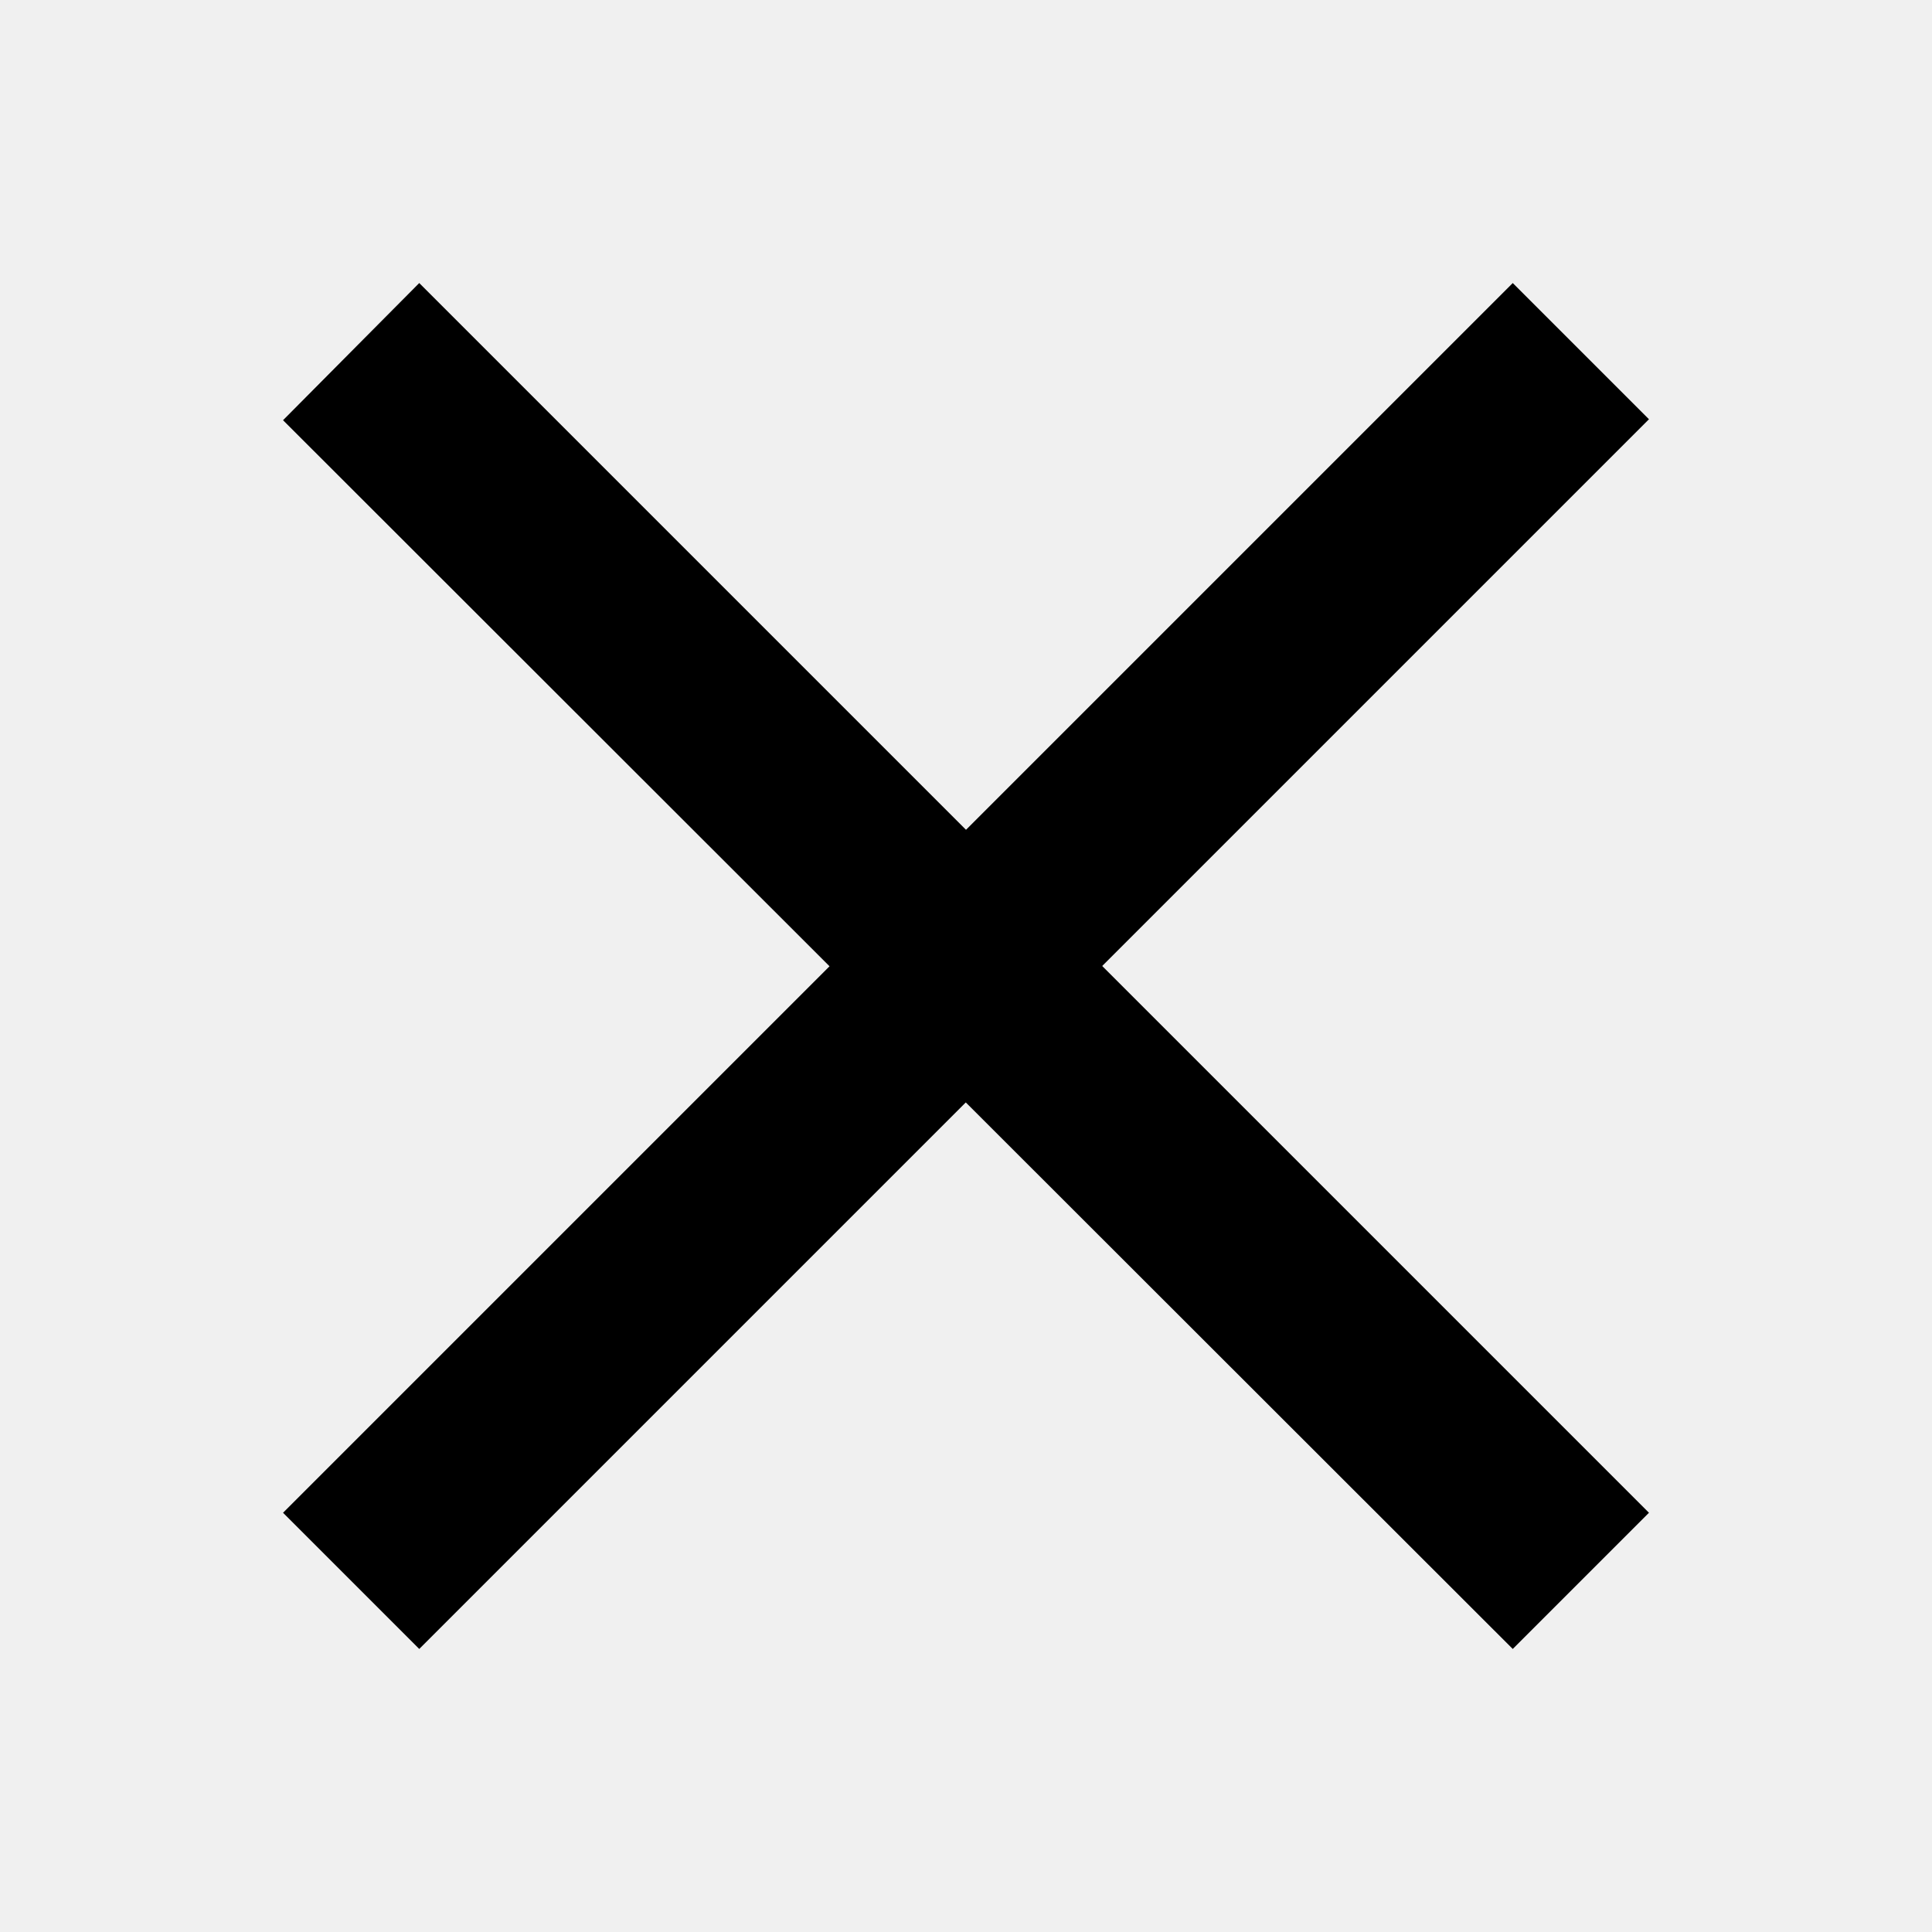
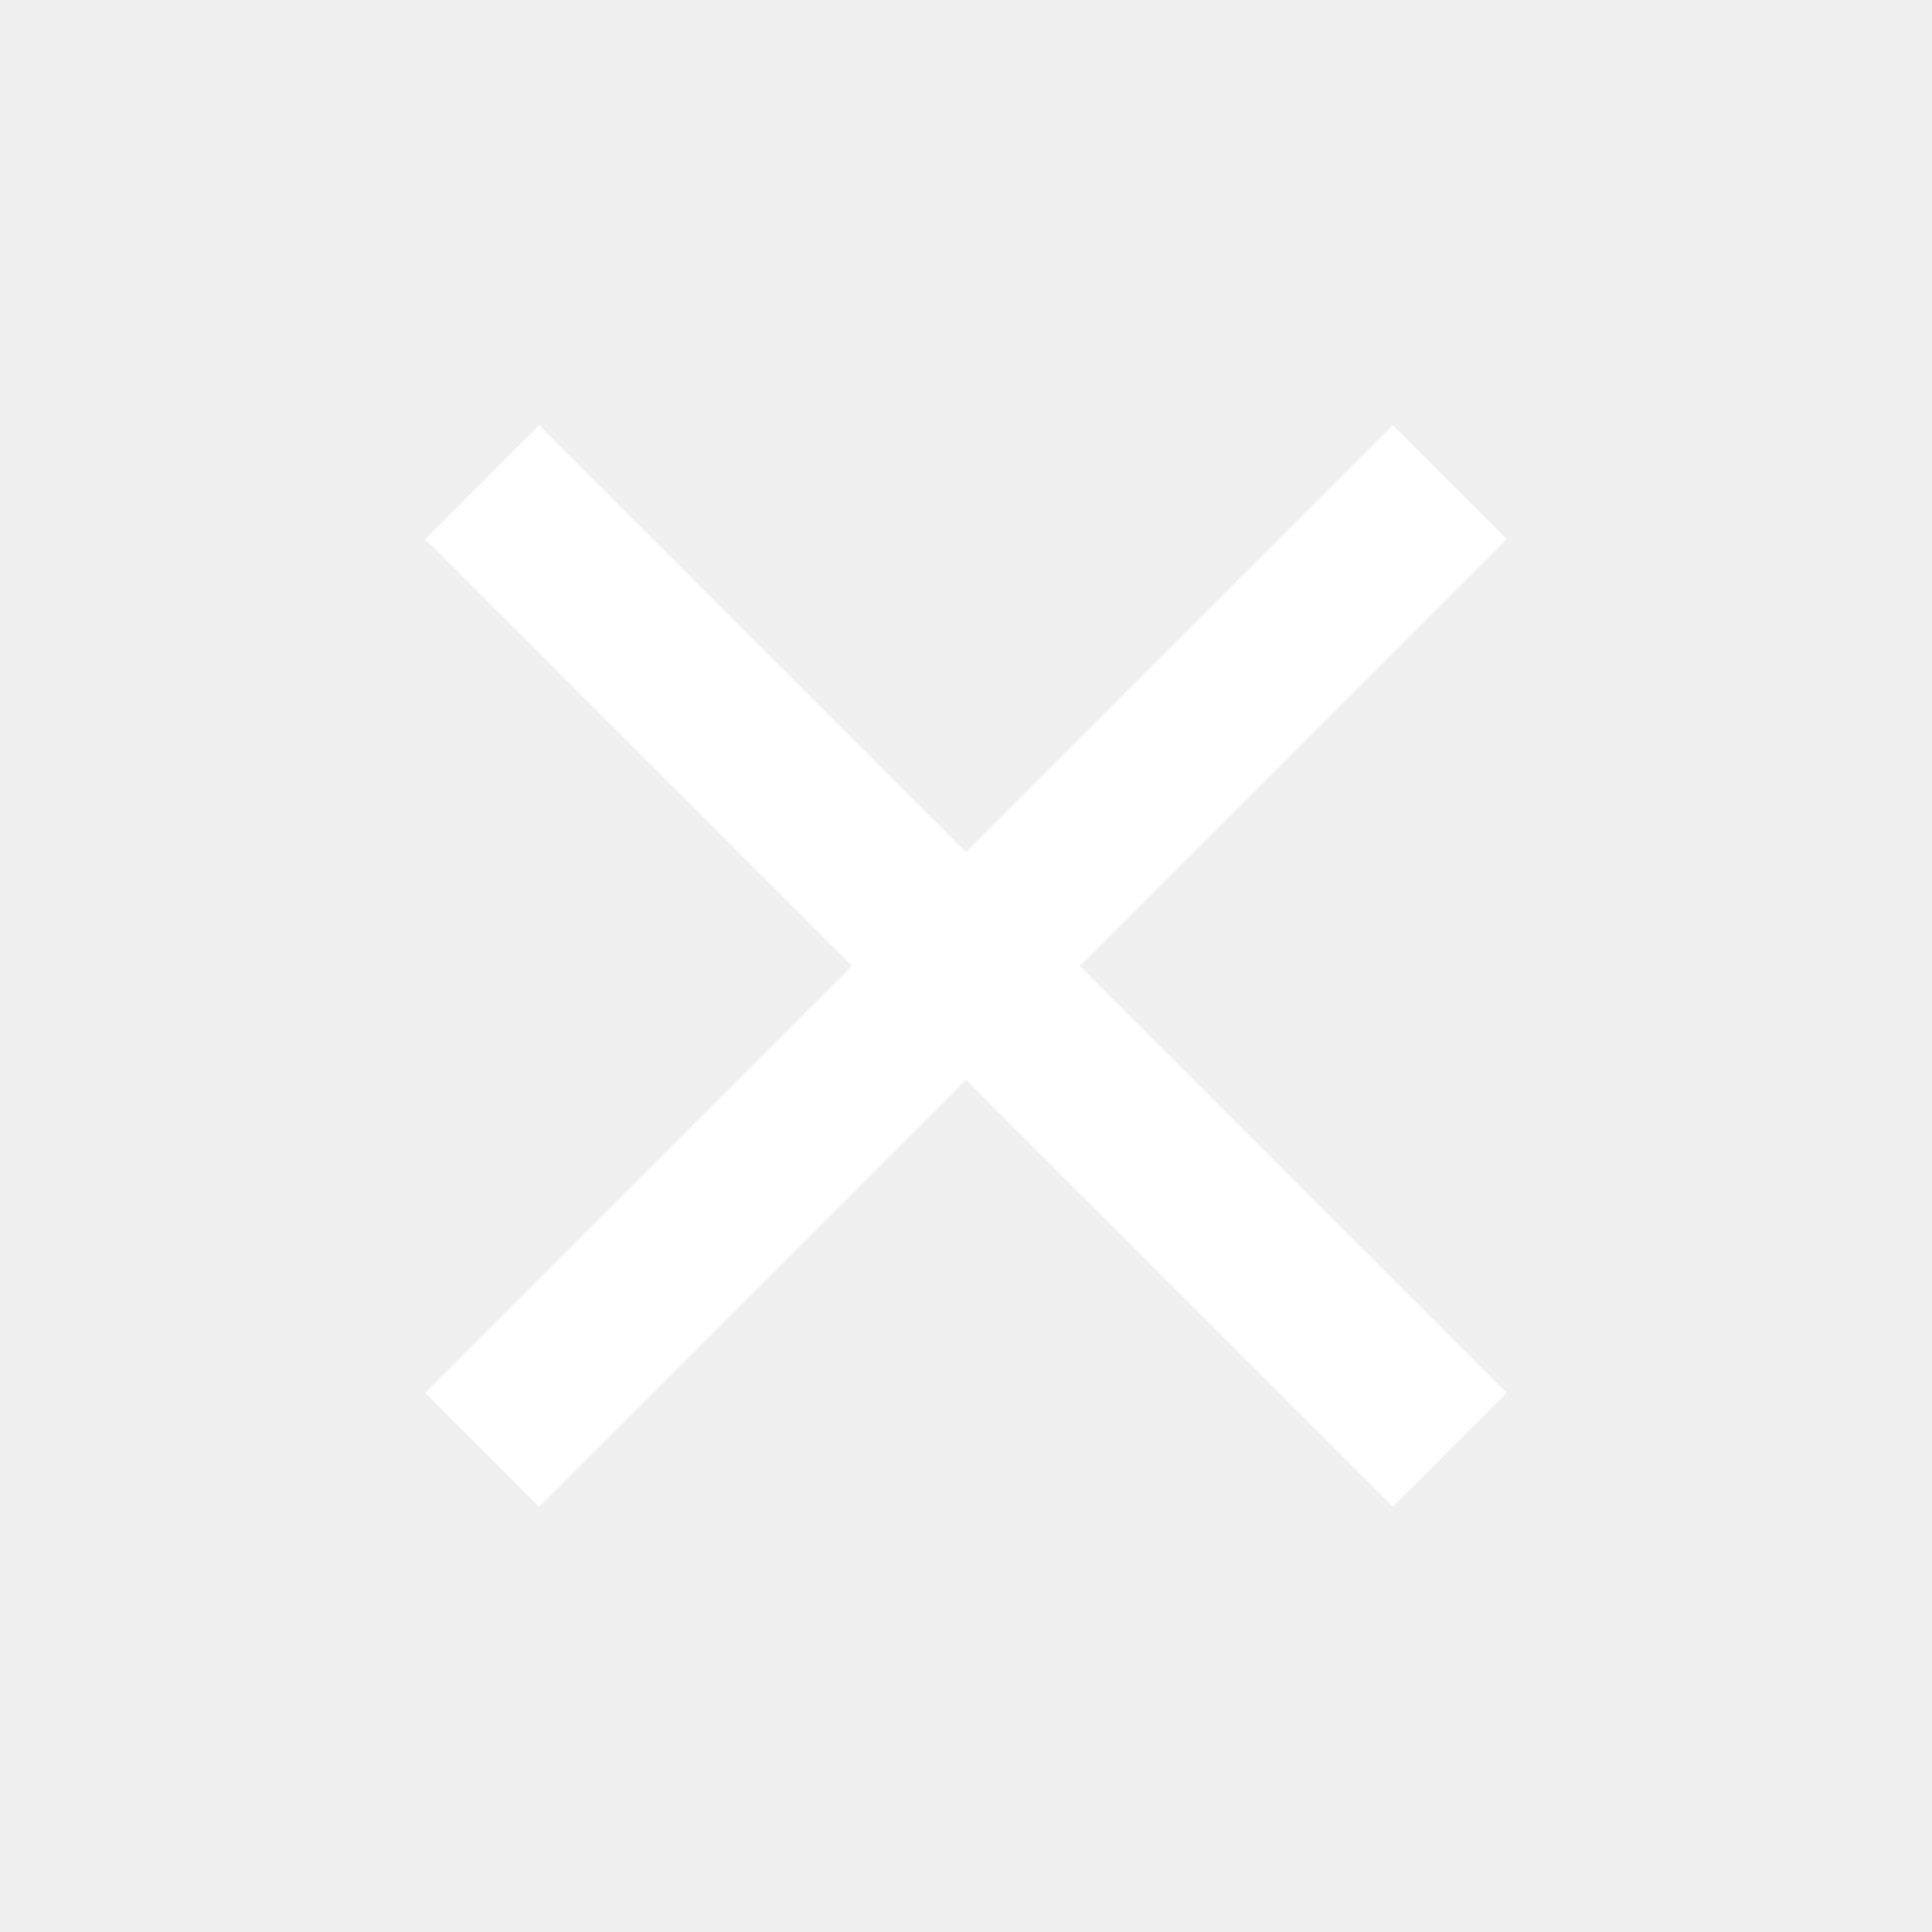
- <svg xmlns="http://www.w3.org/2000/svg" width="20" height="20" viewBox="0 0 20 20">
-   <path d="M4.34 2.93l12.73 12.73-1.41 1.41L2.93 4.35z" />
-   <path d="M17.07 4.34L4.34 17.07l-1.41-1.41L15.66 2.93z" />
+ <svg xmlns="http://www.w3.org/2000/svg" version="1.1" x="0px" y="0px" width="24px" height="24px" viewBox="0 0 24 24" style="enable-background:new 0 0 24 24;" xml:space="preserve" id="svg2">
+   <defs id="defs10" />
+   <g id="Icons" style="opacity:1;fill:#ffffff">
+     <g id="close" style="fill:#ffffff">
+       <polygon id="x" style="fill-rule:evenodd;clip-rule:evenodd;fill:#ffffff" points="18.717,6.697 17.303,5.283 12,10.586 6.697,5.283    5.283,6.697 10.586,12 5.283,17.303 6.697,18.717 12,13.414 17.303,18.717 18.717,17.303 13.414,12   " />
+     </g>
+   </g>
+   <g id="Guides" style="display:none;" />
</svg>
